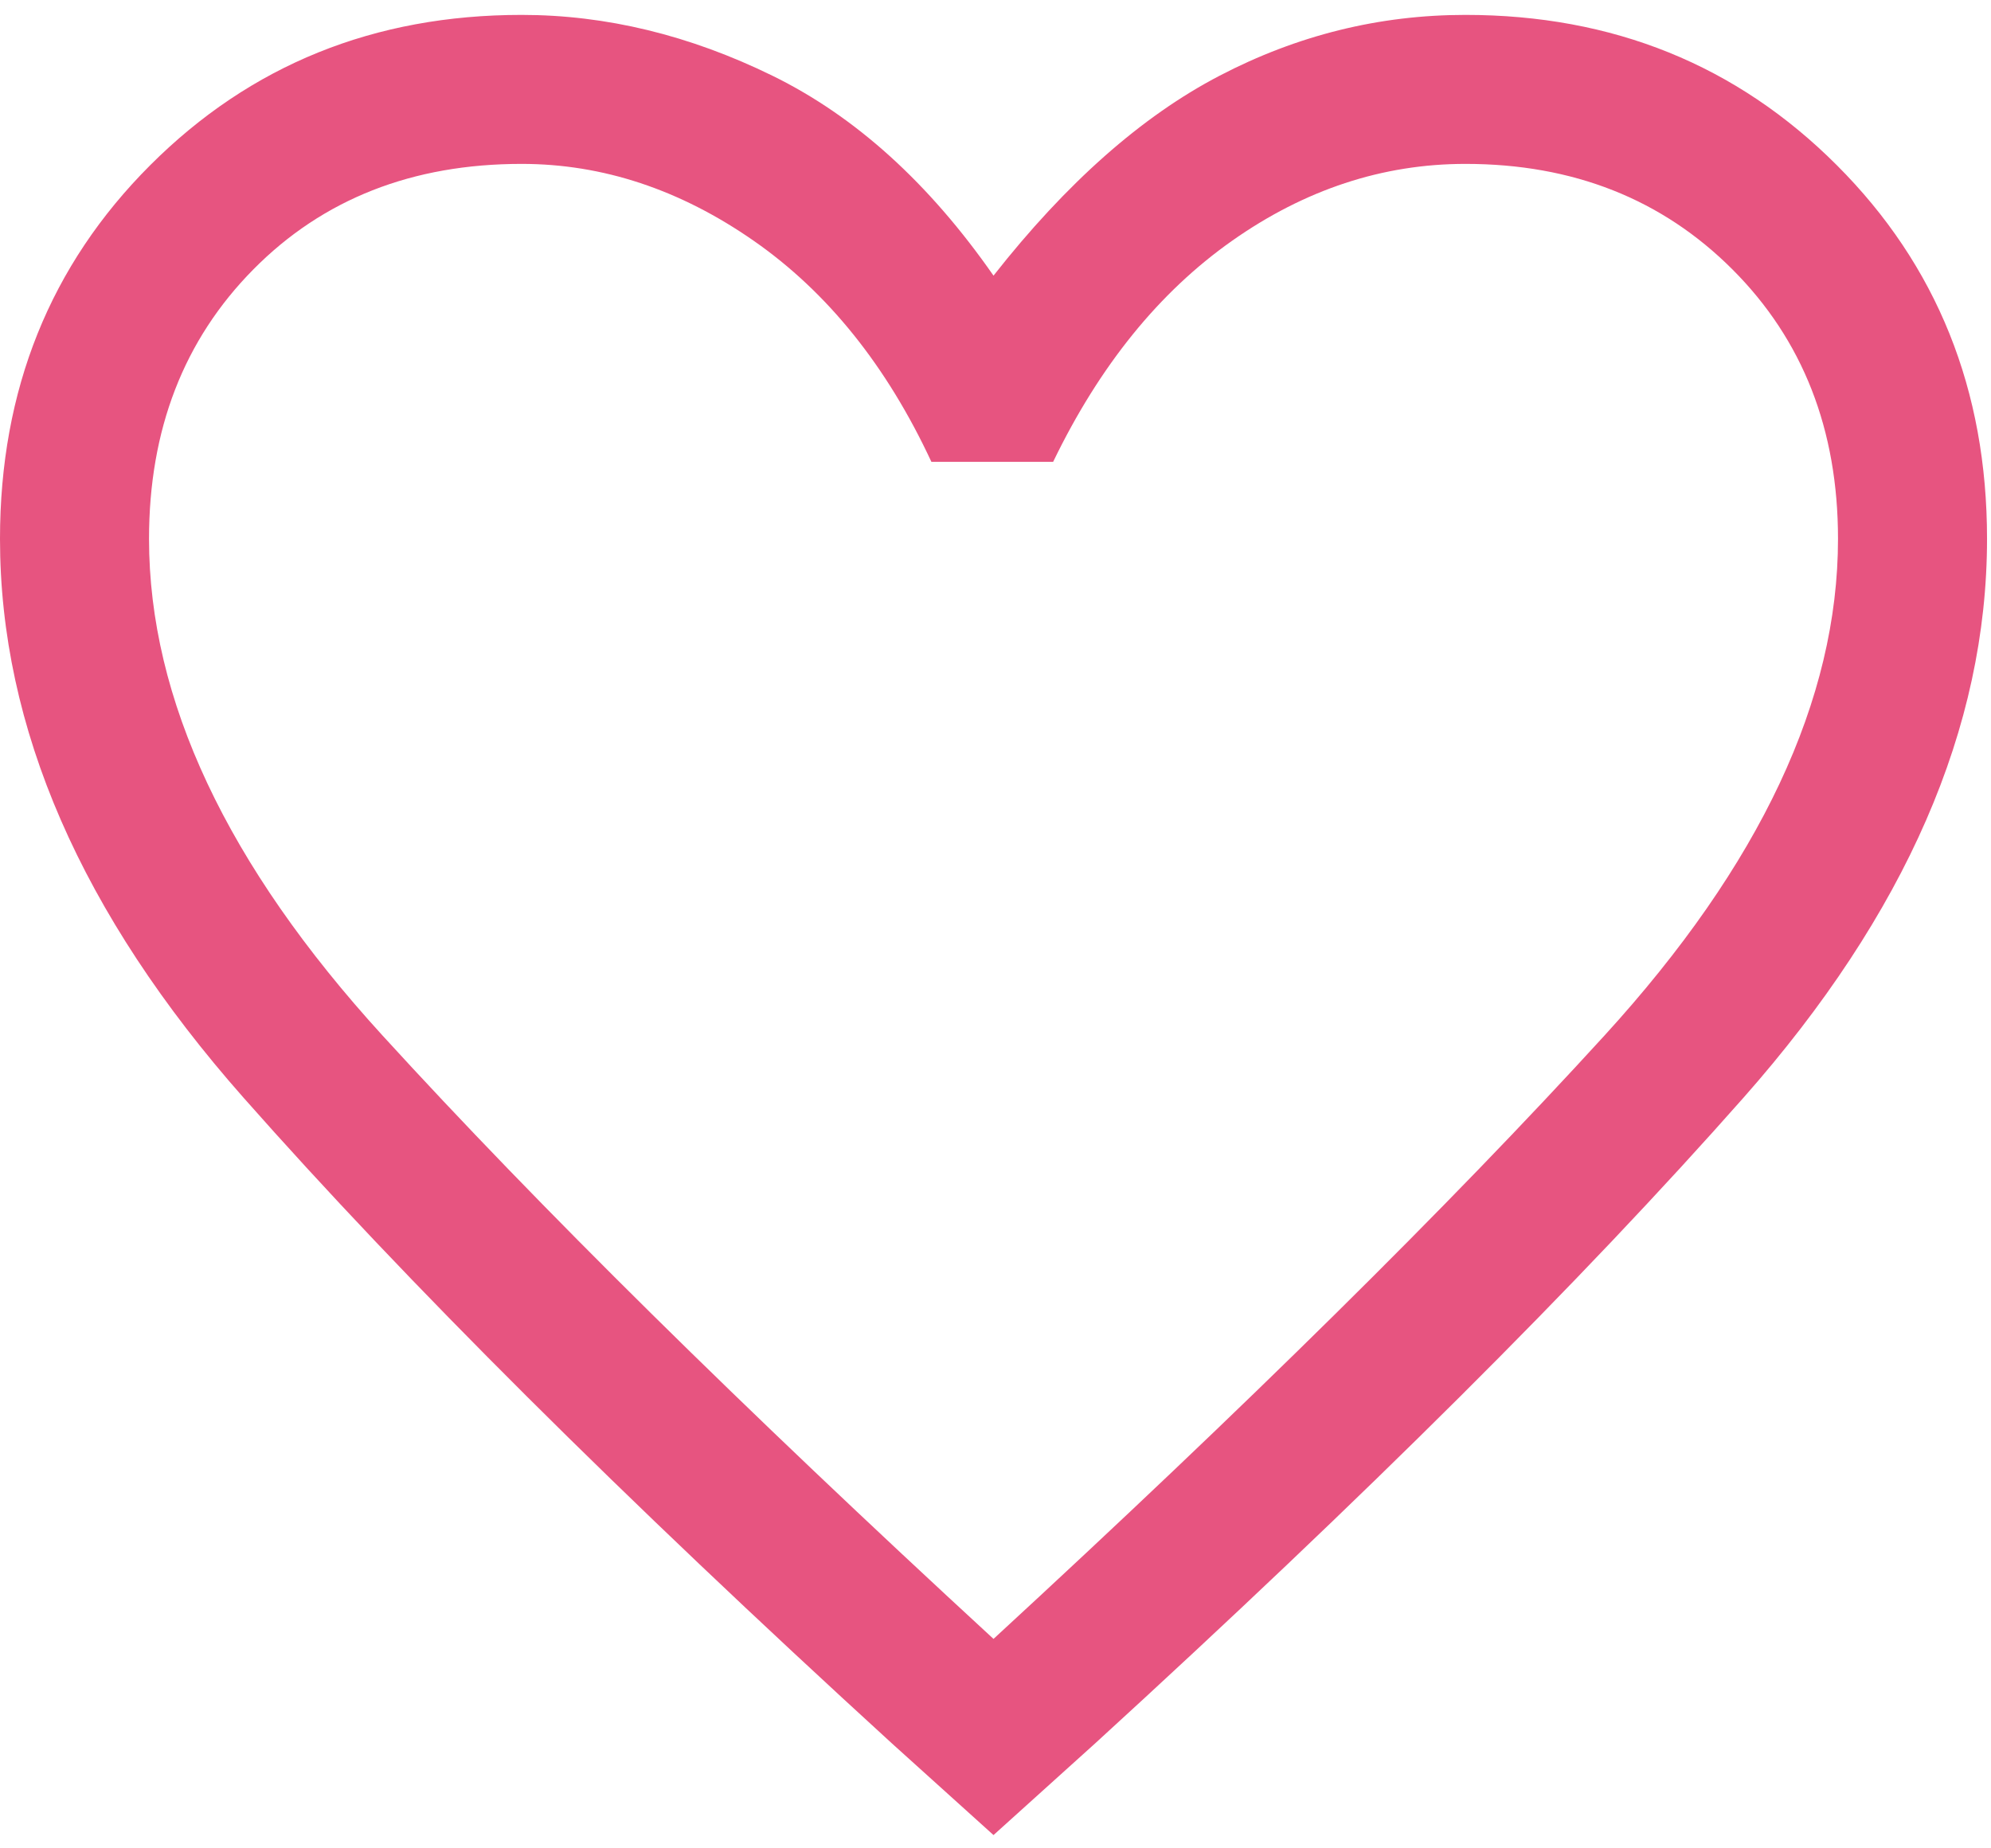
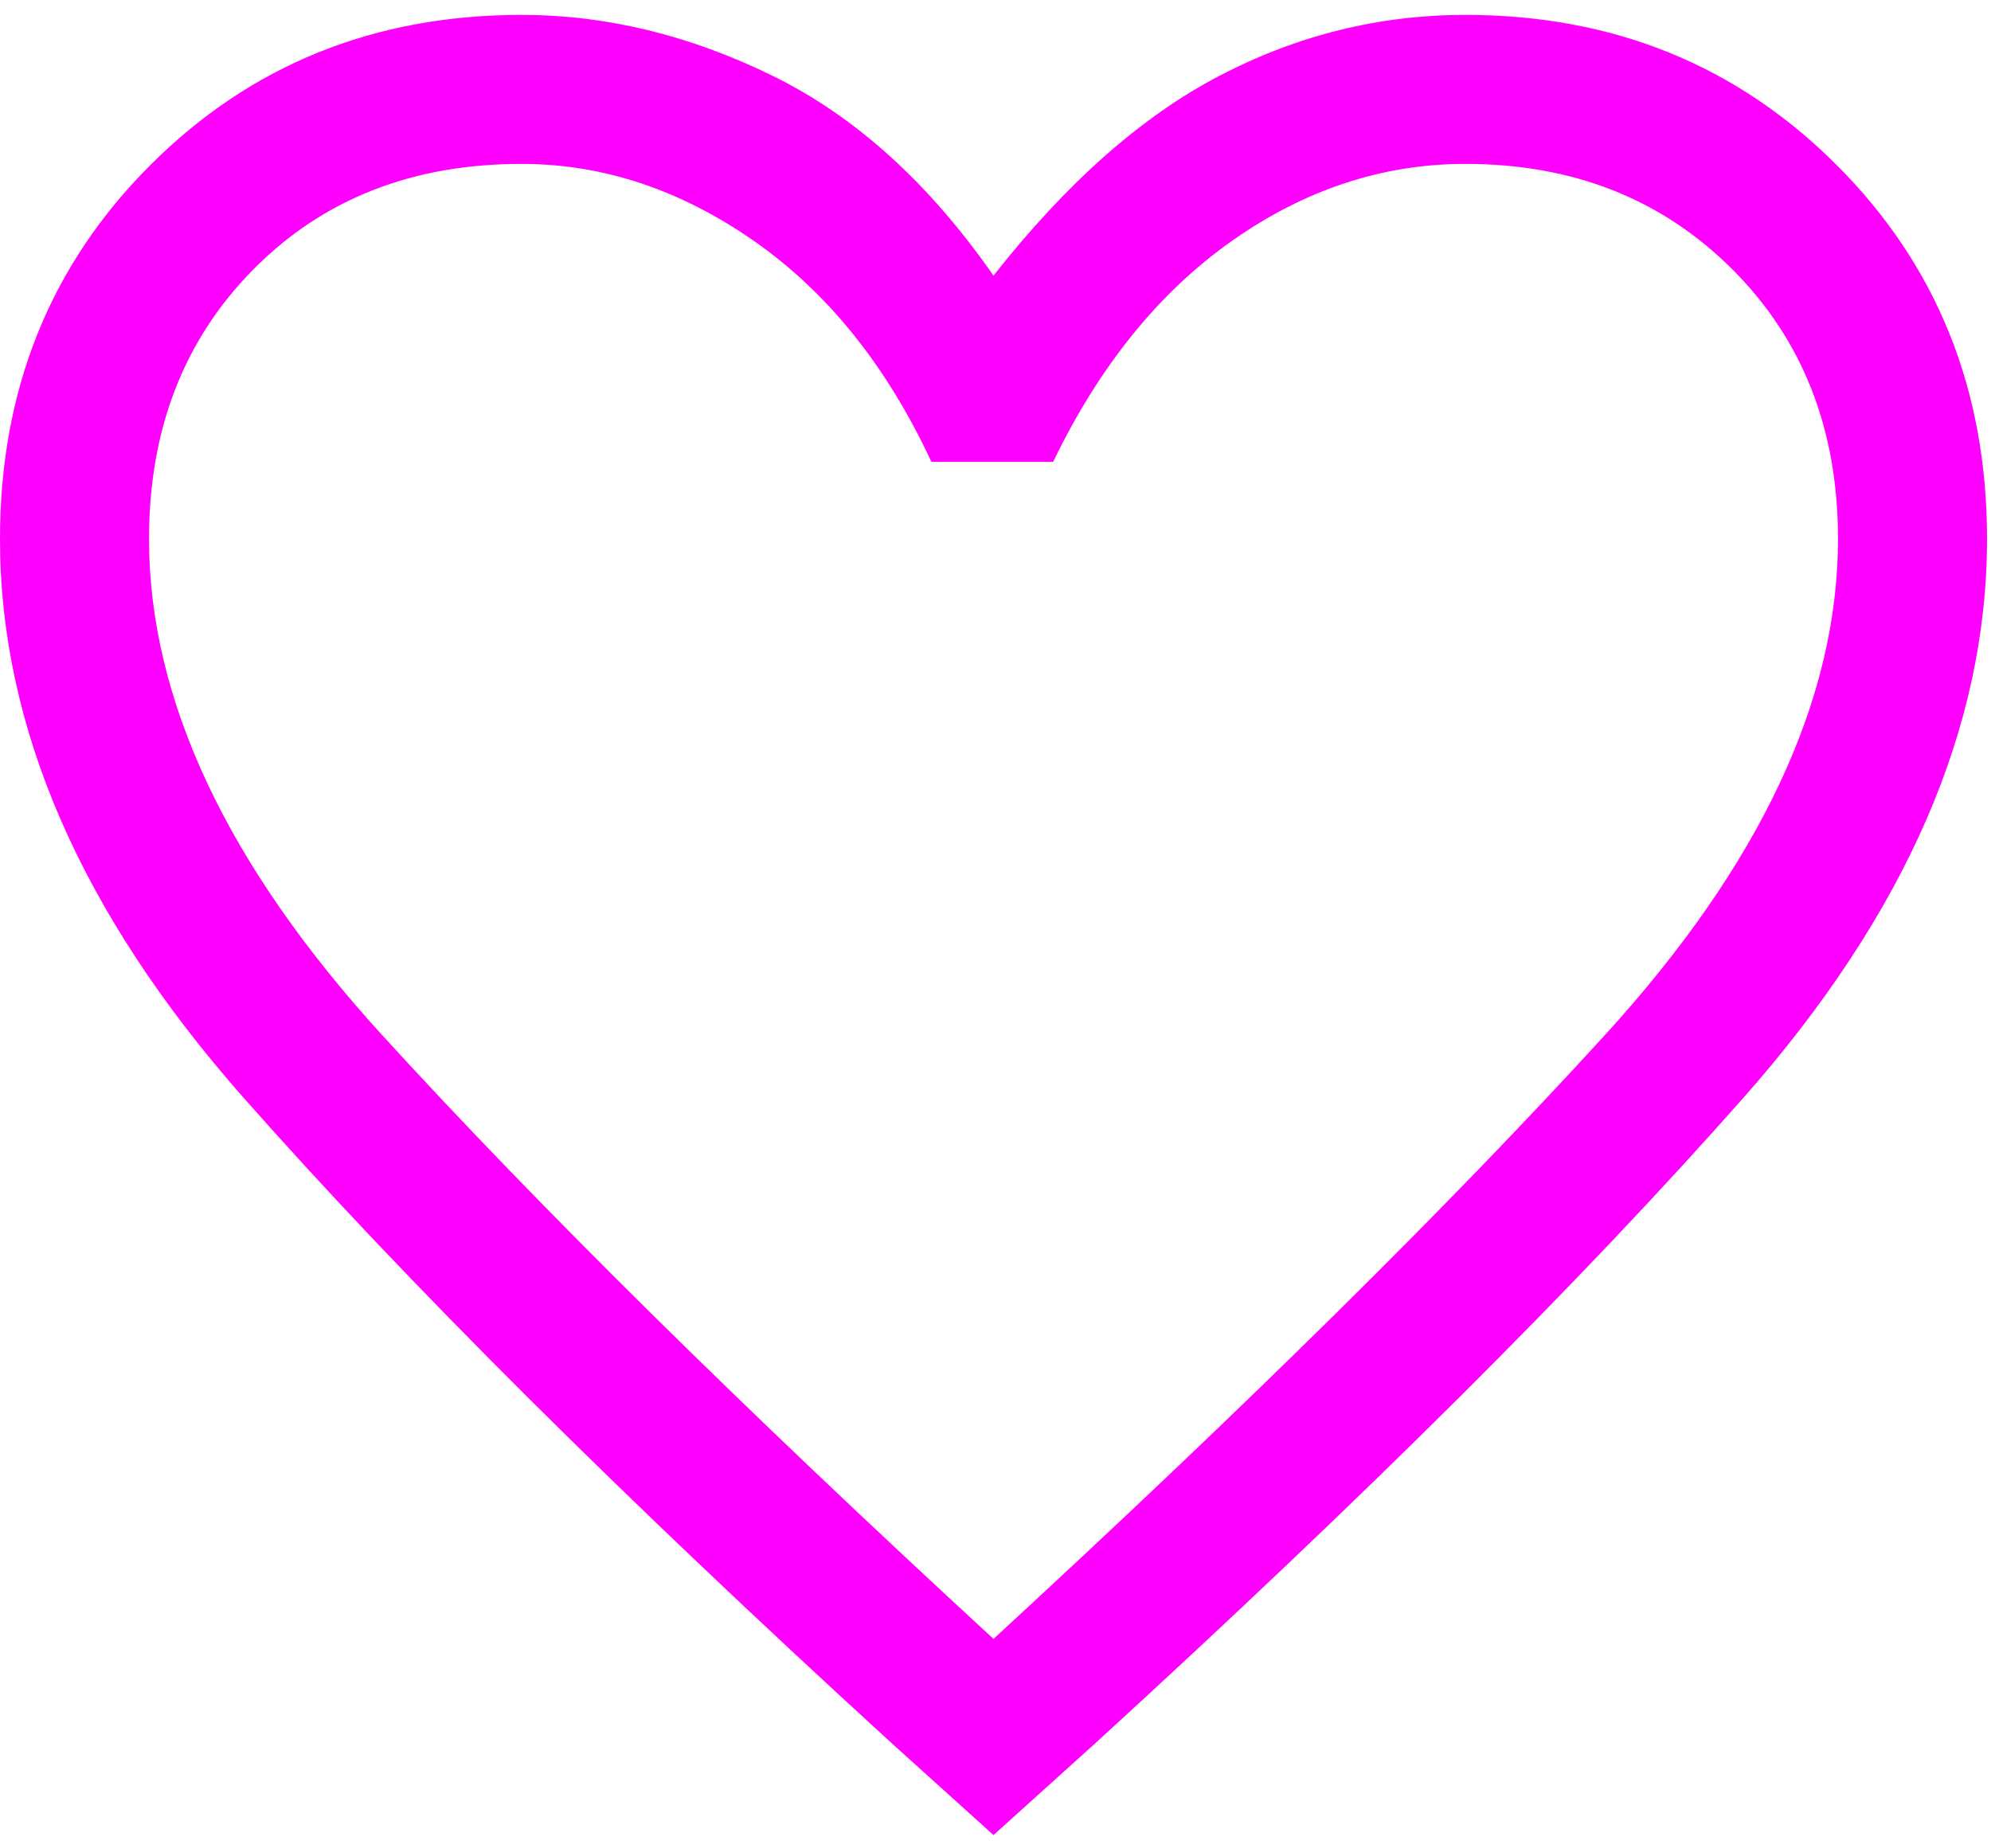
- <svg xmlns="http://www.w3.org/2000/svg" width="100%" height="100%" viewBox="0 0 167 155" version="1.1" fill="#e75480" xml:space="preserve" style="fill-rule:evenodd;clip-rule:evenodd;stroke-linejoin:round;stroke-miterlimit:2;">
+ <svg xmlns="http://www.w3.org/2000/svg" width="100%" height="100%" viewBox="0 0 167 155" version="1.1" fill="#FF00FF" xml:space="preserve" style="fill-rule:evenodd;clip-rule:evenodd;stroke-linejoin:round;stroke-miterlimit:2;">
  <path d="M83.333,153.958l-8.541,-7.708c-22.639,-20.694 -40.764,-38.75 -54.375,-54.167c-13.611,-15.416 -20.417,-31.041 -20.417,-46.875c0,-12.5 4.201,-22.951 12.604,-31.354c8.403,-8.403 18.785,-12.604 31.146,-12.604c7.083,0 14.097,1.701 21.042,5.104c6.944,3.403 13.125,8.993 18.541,16.771c6.111,-7.778 12.431,-13.368 18.959,-16.771c6.527,-3.403 13.402,-5.104 20.625,-5.104c12.361,0 22.743,4.201 31.146,12.604c8.402,8.403 12.604,18.854 12.604,31.354c-0,15.834 -6.806,31.459 -20.417,46.875c-13.611,15.417 -31.736,33.473 -54.375,54.167l-8.542,7.708Zm0,-78.333l0,0Zm0,61.875c21.111,-19.444 38.195,-36.319 51.25,-50.625c13.056,-14.306 19.584,-28.194 19.584,-41.667c-0,-9.166 -2.952,-16.701 -8.854,-22.604c-5.903,-5.903 -13.369,-8.854 -22.396,-8.854c-6.945,0 -13.473,2.153 -19.584,6.458c-6.111,4.306 -11.111,10.486 -15,18.542l-10.208,0c-3.75,-8.056 -8.715,-14.236 -14.896,-18.542c-6.18,-4.305 -12.673,-6.458 -19.479,-6.458c-9.167,0 -16.667,2.951 -22.5,8.854c-5.833,5.903 -8.75,13.438 -8.75,22.604c0,13.473 6.528,27.361 19.583,41.667c13.056,14.306 30.139,31.181 51.25,50.625Z" style="fill-rule:nonzero;" />
</svg>
